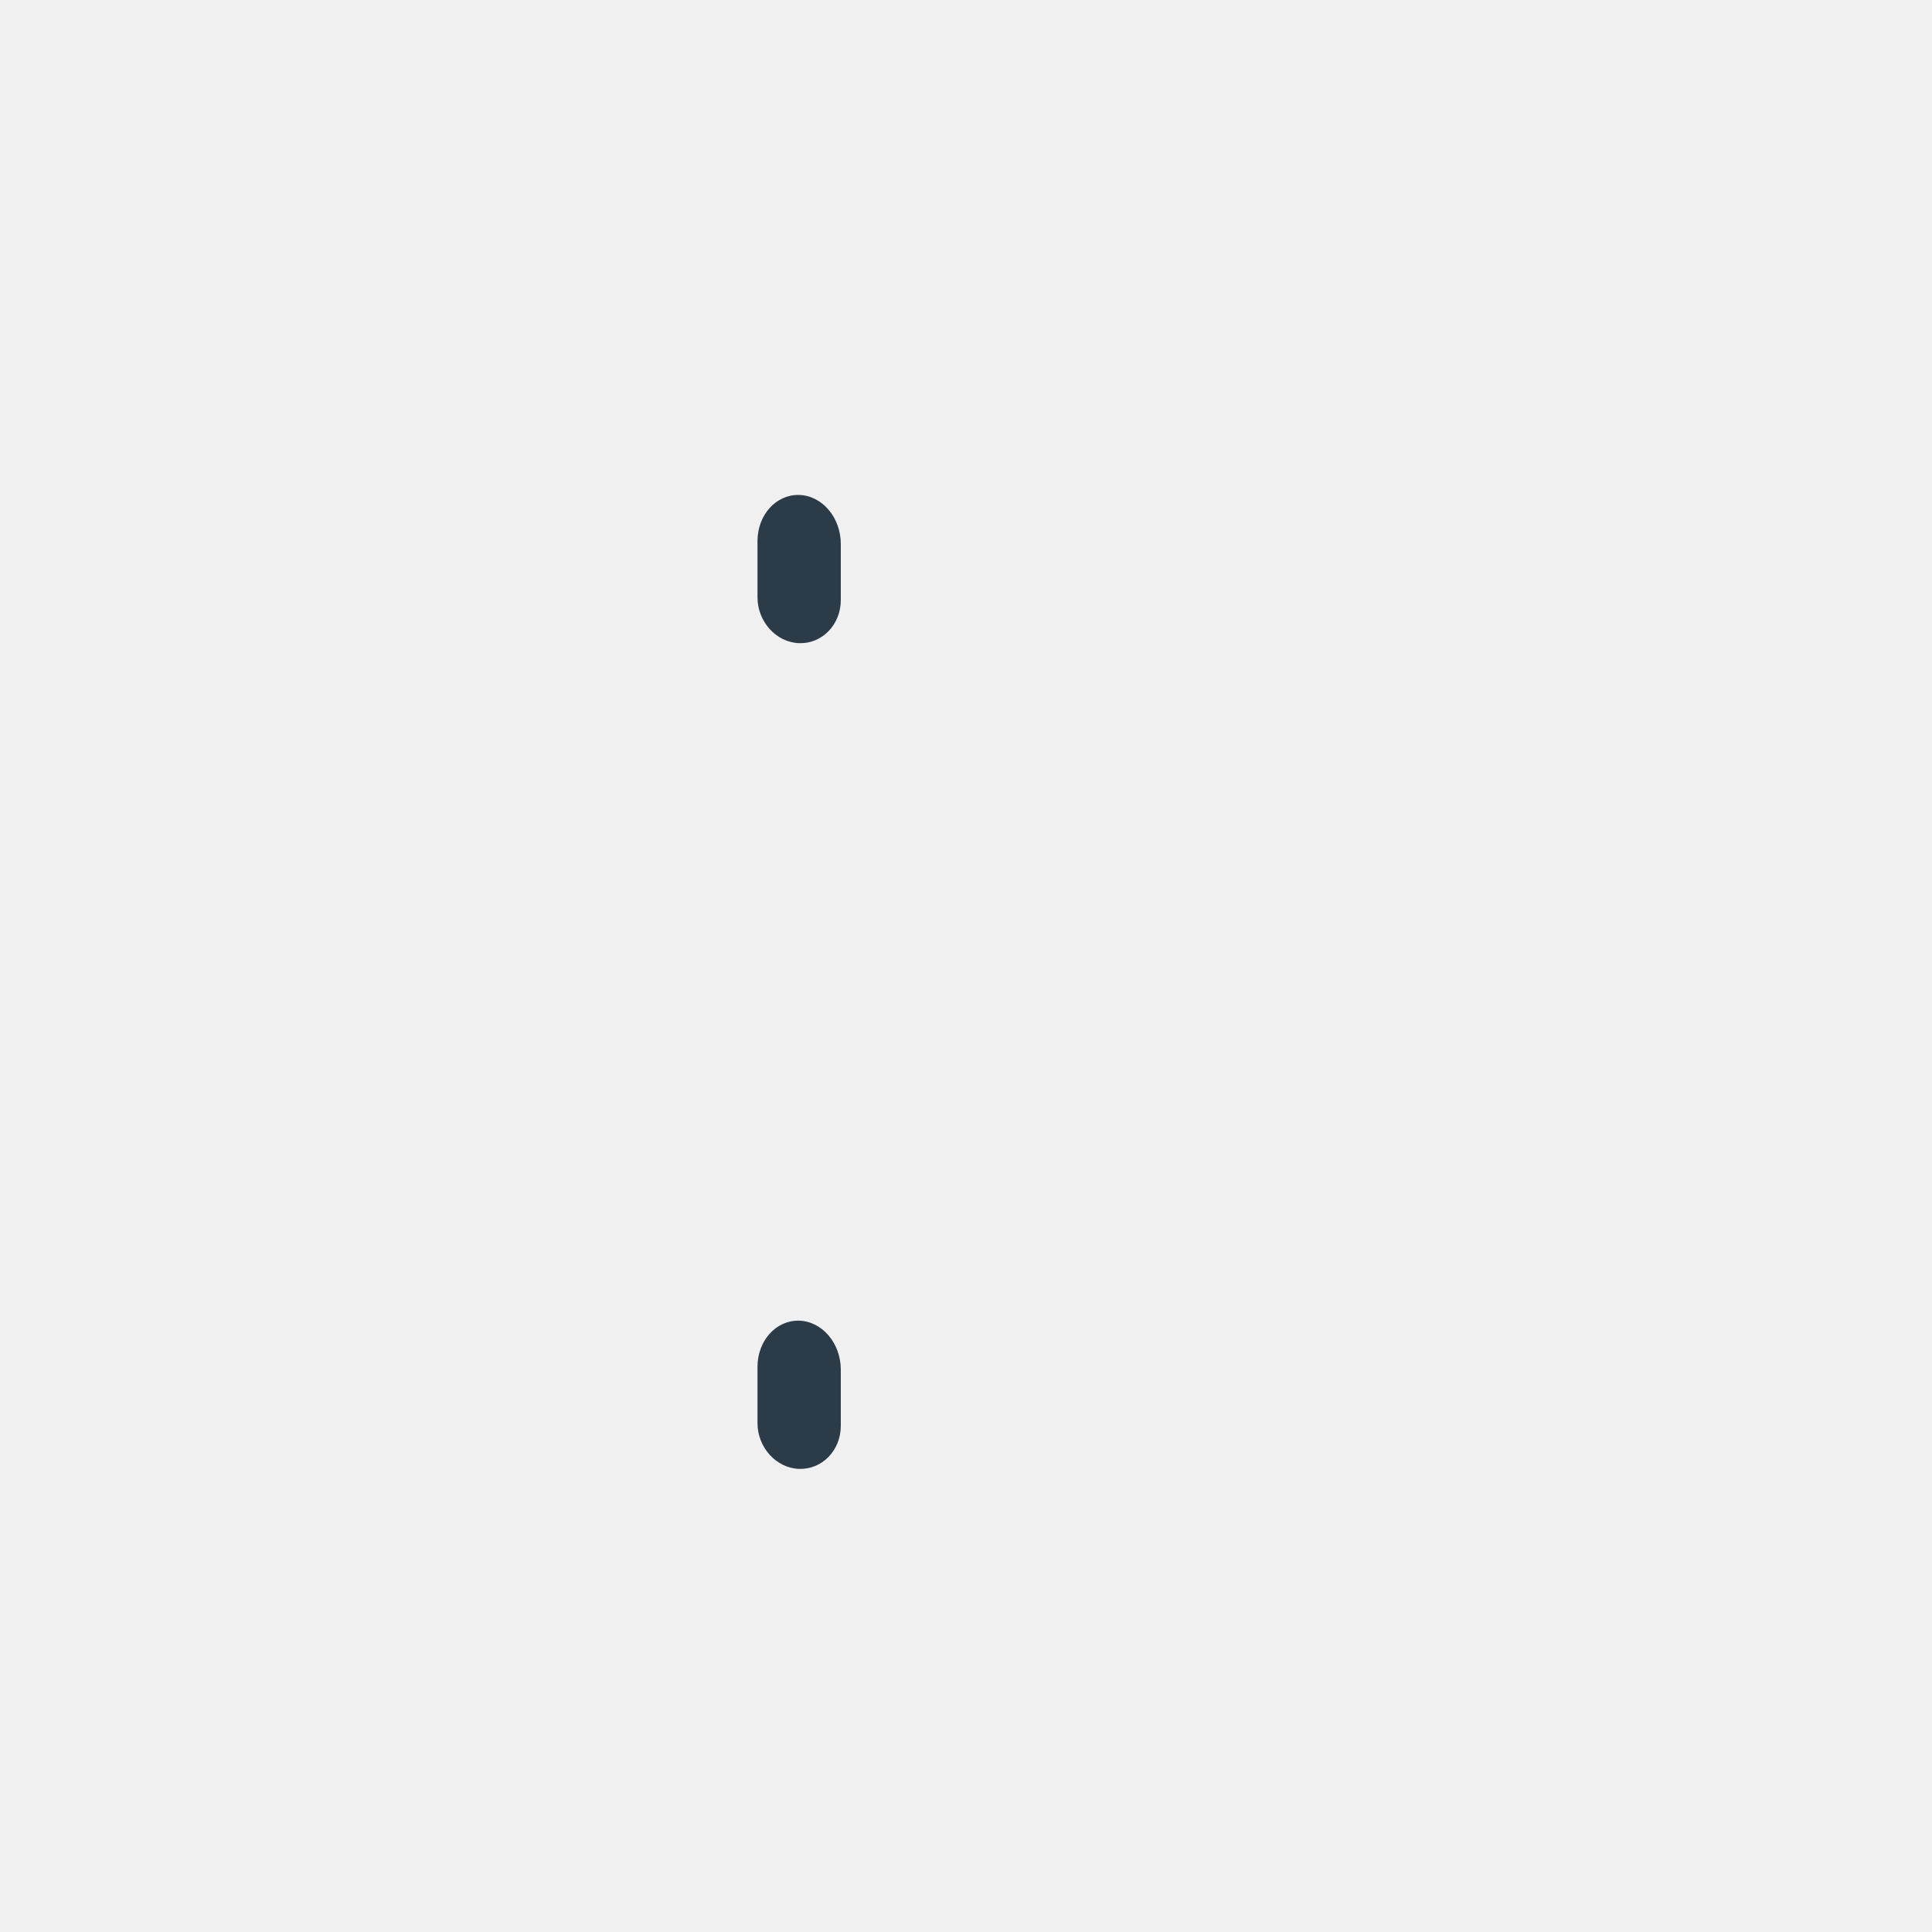
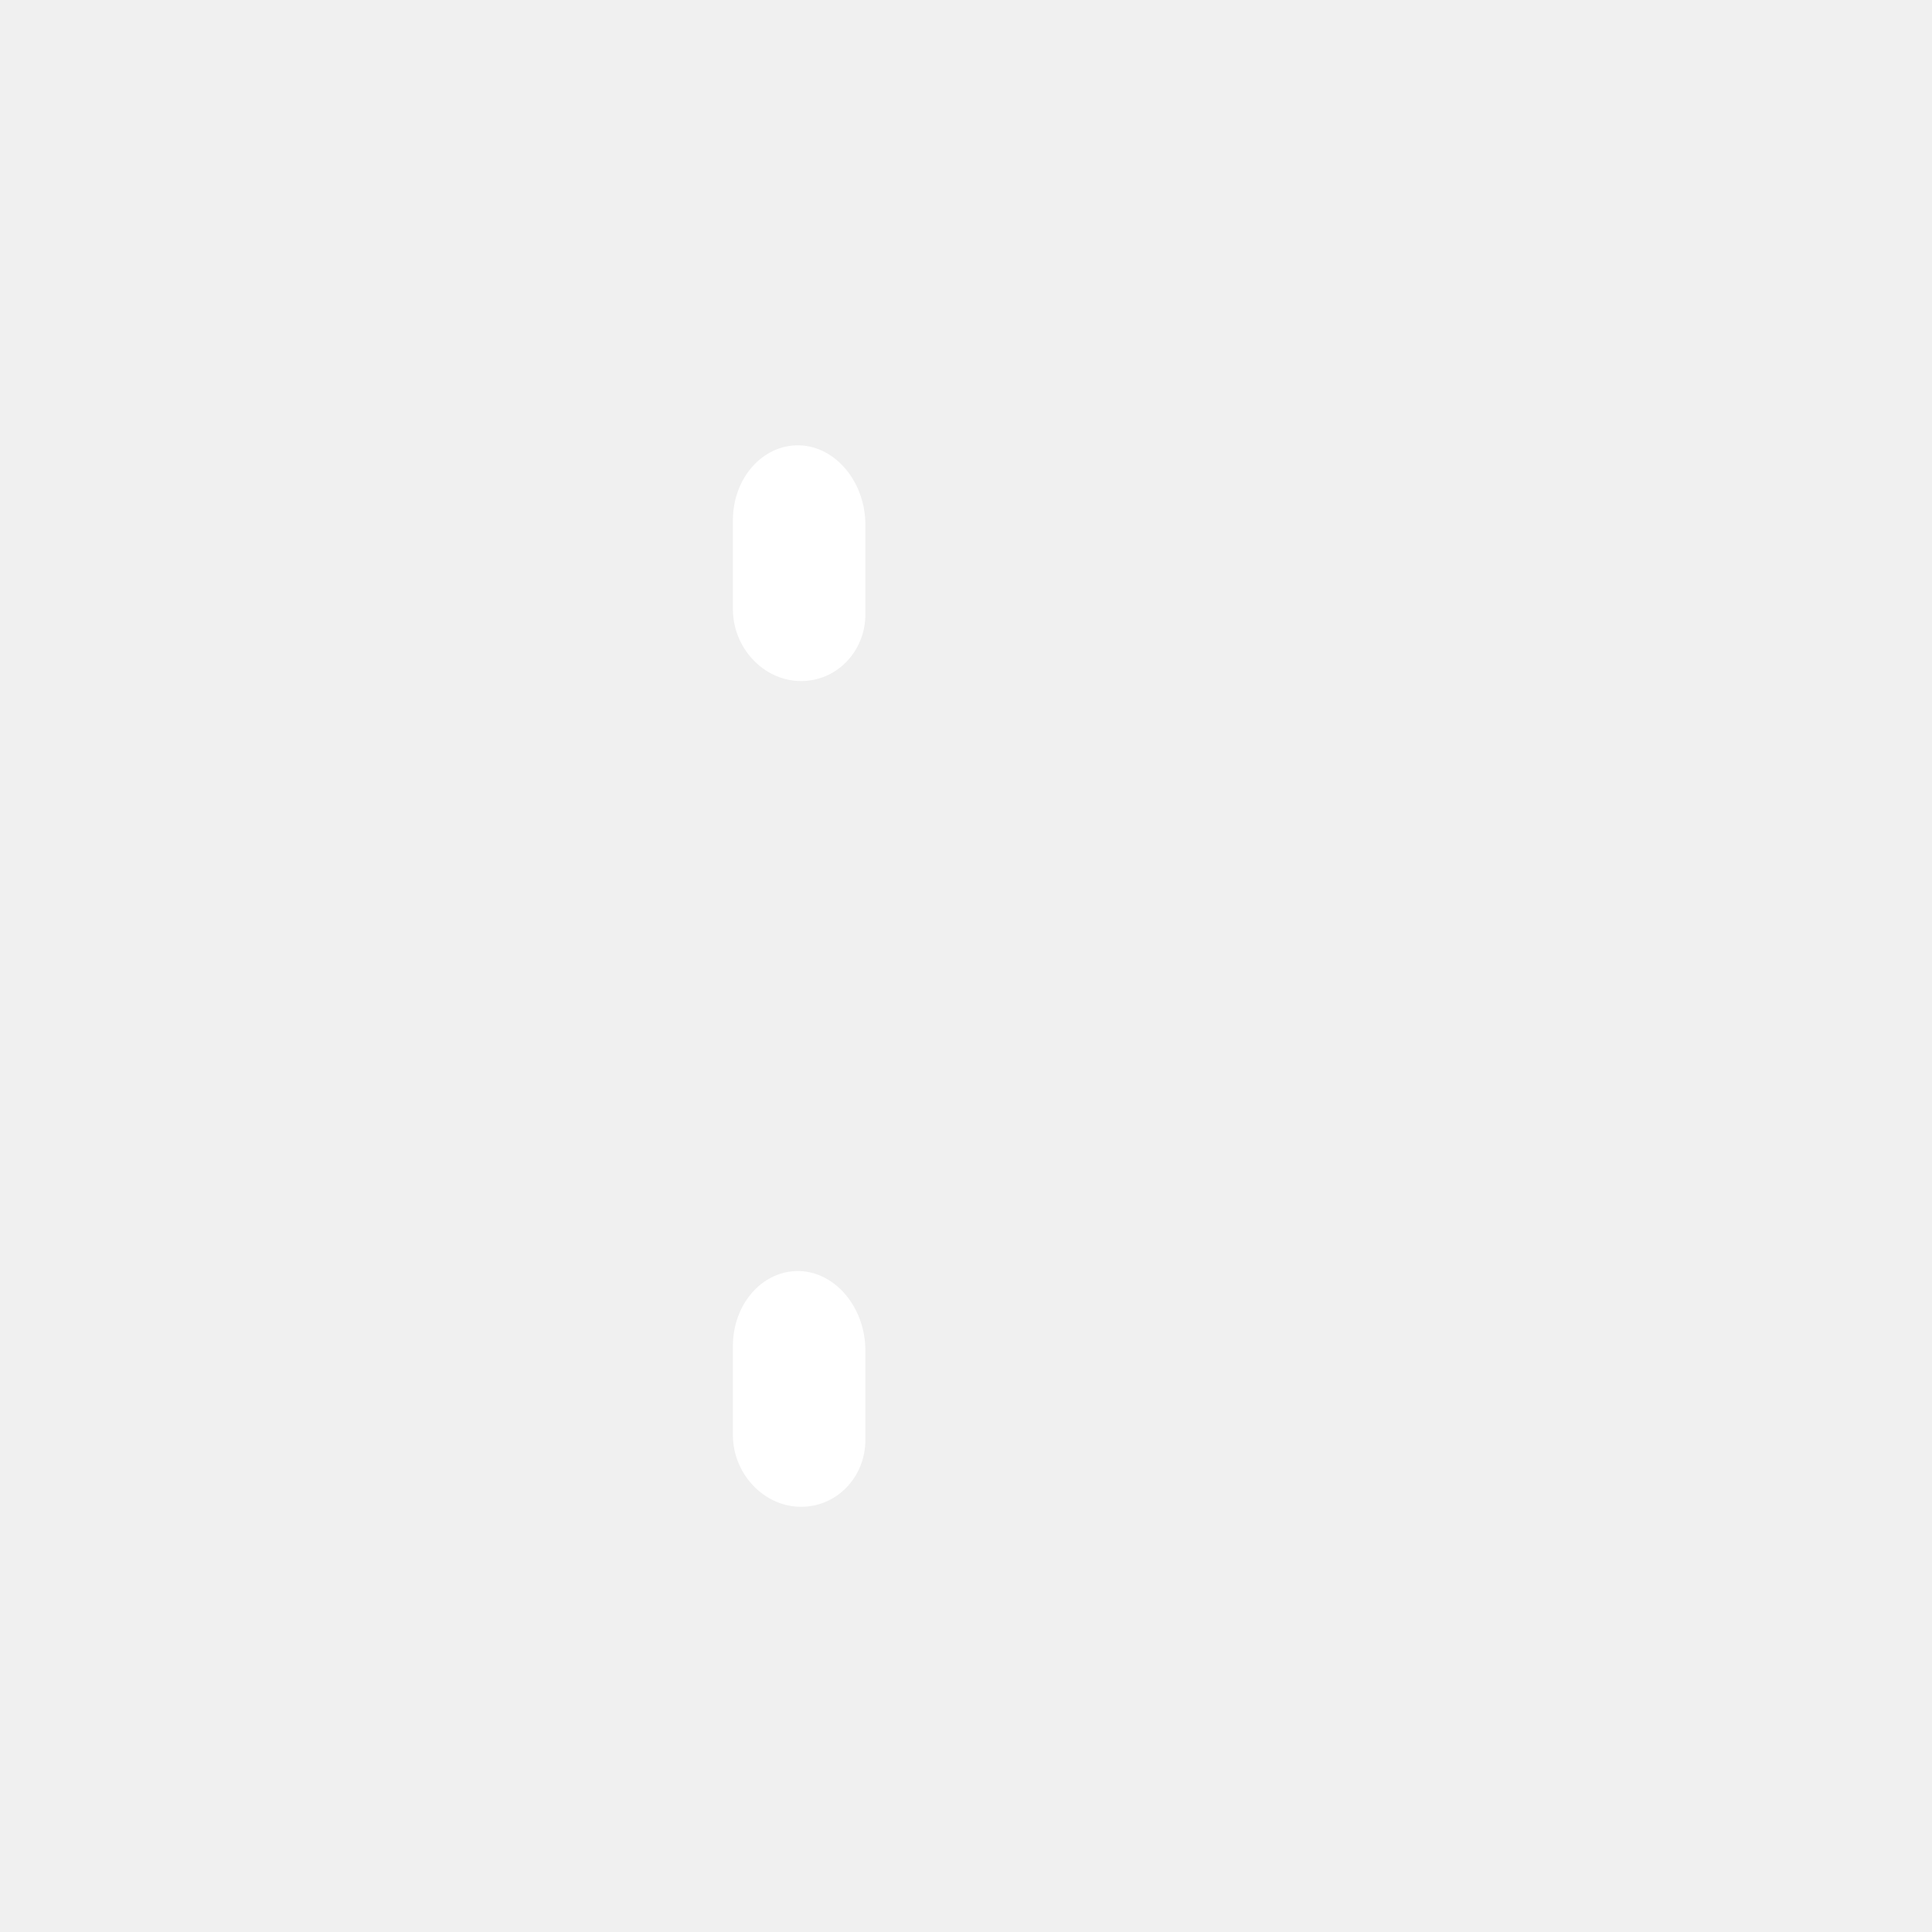
<svg xmlns="http://www.w3.org/2000/svg" version="1.1" x="0px" y="0px" viewBox="0 0 512 512" enable-background="new 0 0 512 512" xml:space="preserve">
  <g id="Layer_12">
-     <path fill="#2B3B47" d="M211.785,131.166c6.089,0.176,11.033,5.972,11.033,12.965c0,5.175,0,10.153,0,14.935   c0,6.45-4.944,11.581-11.033,11.378l0,0c-6.098-0.2-11.042-5.708-11.042-12.149c0-4.774,0-9.739,0-14.893   C200.743,136.446,205.687,131.003,211.785,131.166L211.785,131.166z M211.785,349.992c-6.098-0.164-11.042,5.279-11.042,12.235   c0,5.155,0,10.119,0,14.893c0,6.442,4.944,11.949,11.042,12.149l0,0c6.089,0.204,11.033-4.928,11.033-11.378   c0-4.782,0-9.76,0-14.935C222.818,355.965,217.874,350.168,211.785,349.992L211.785,349.992z" />
+     <path fill="#FFFFFF" d="M211.788,118.012c9.683,0.252,17.546,9.753,17.546,21.073c0,8.392,0,16.297,0,23.713   c0,10.003-7.863,17.992-17.546,17.677c0,0,0,0,0,0c-9.698-0.288-17.561-8.988-17.561-18.993c0-7.405,0-15.271,0-23.601   C194.227,126.686,202.09,117.82,211.788,118.012L211.788,118.012z M211.788,336.838c-9.698-0.192-17.561,8.674-17.561,19.871   c0,8.329,0,16.196,0,23.601c0,10.005,7.863,18.705,17.561,18.993c0,0,0,0,0,0c9.683,0.315,17.546-7.675,17.546-17.677   c0-7.417,0-15.321,0-23.713C229.333,346.591,221.471,337.09,211.788,336.838C211.788,336.838,211.788,336.838,211.788,336.838z" />
  </g>
  <g id="Layer_1">
</g>
</svg>
